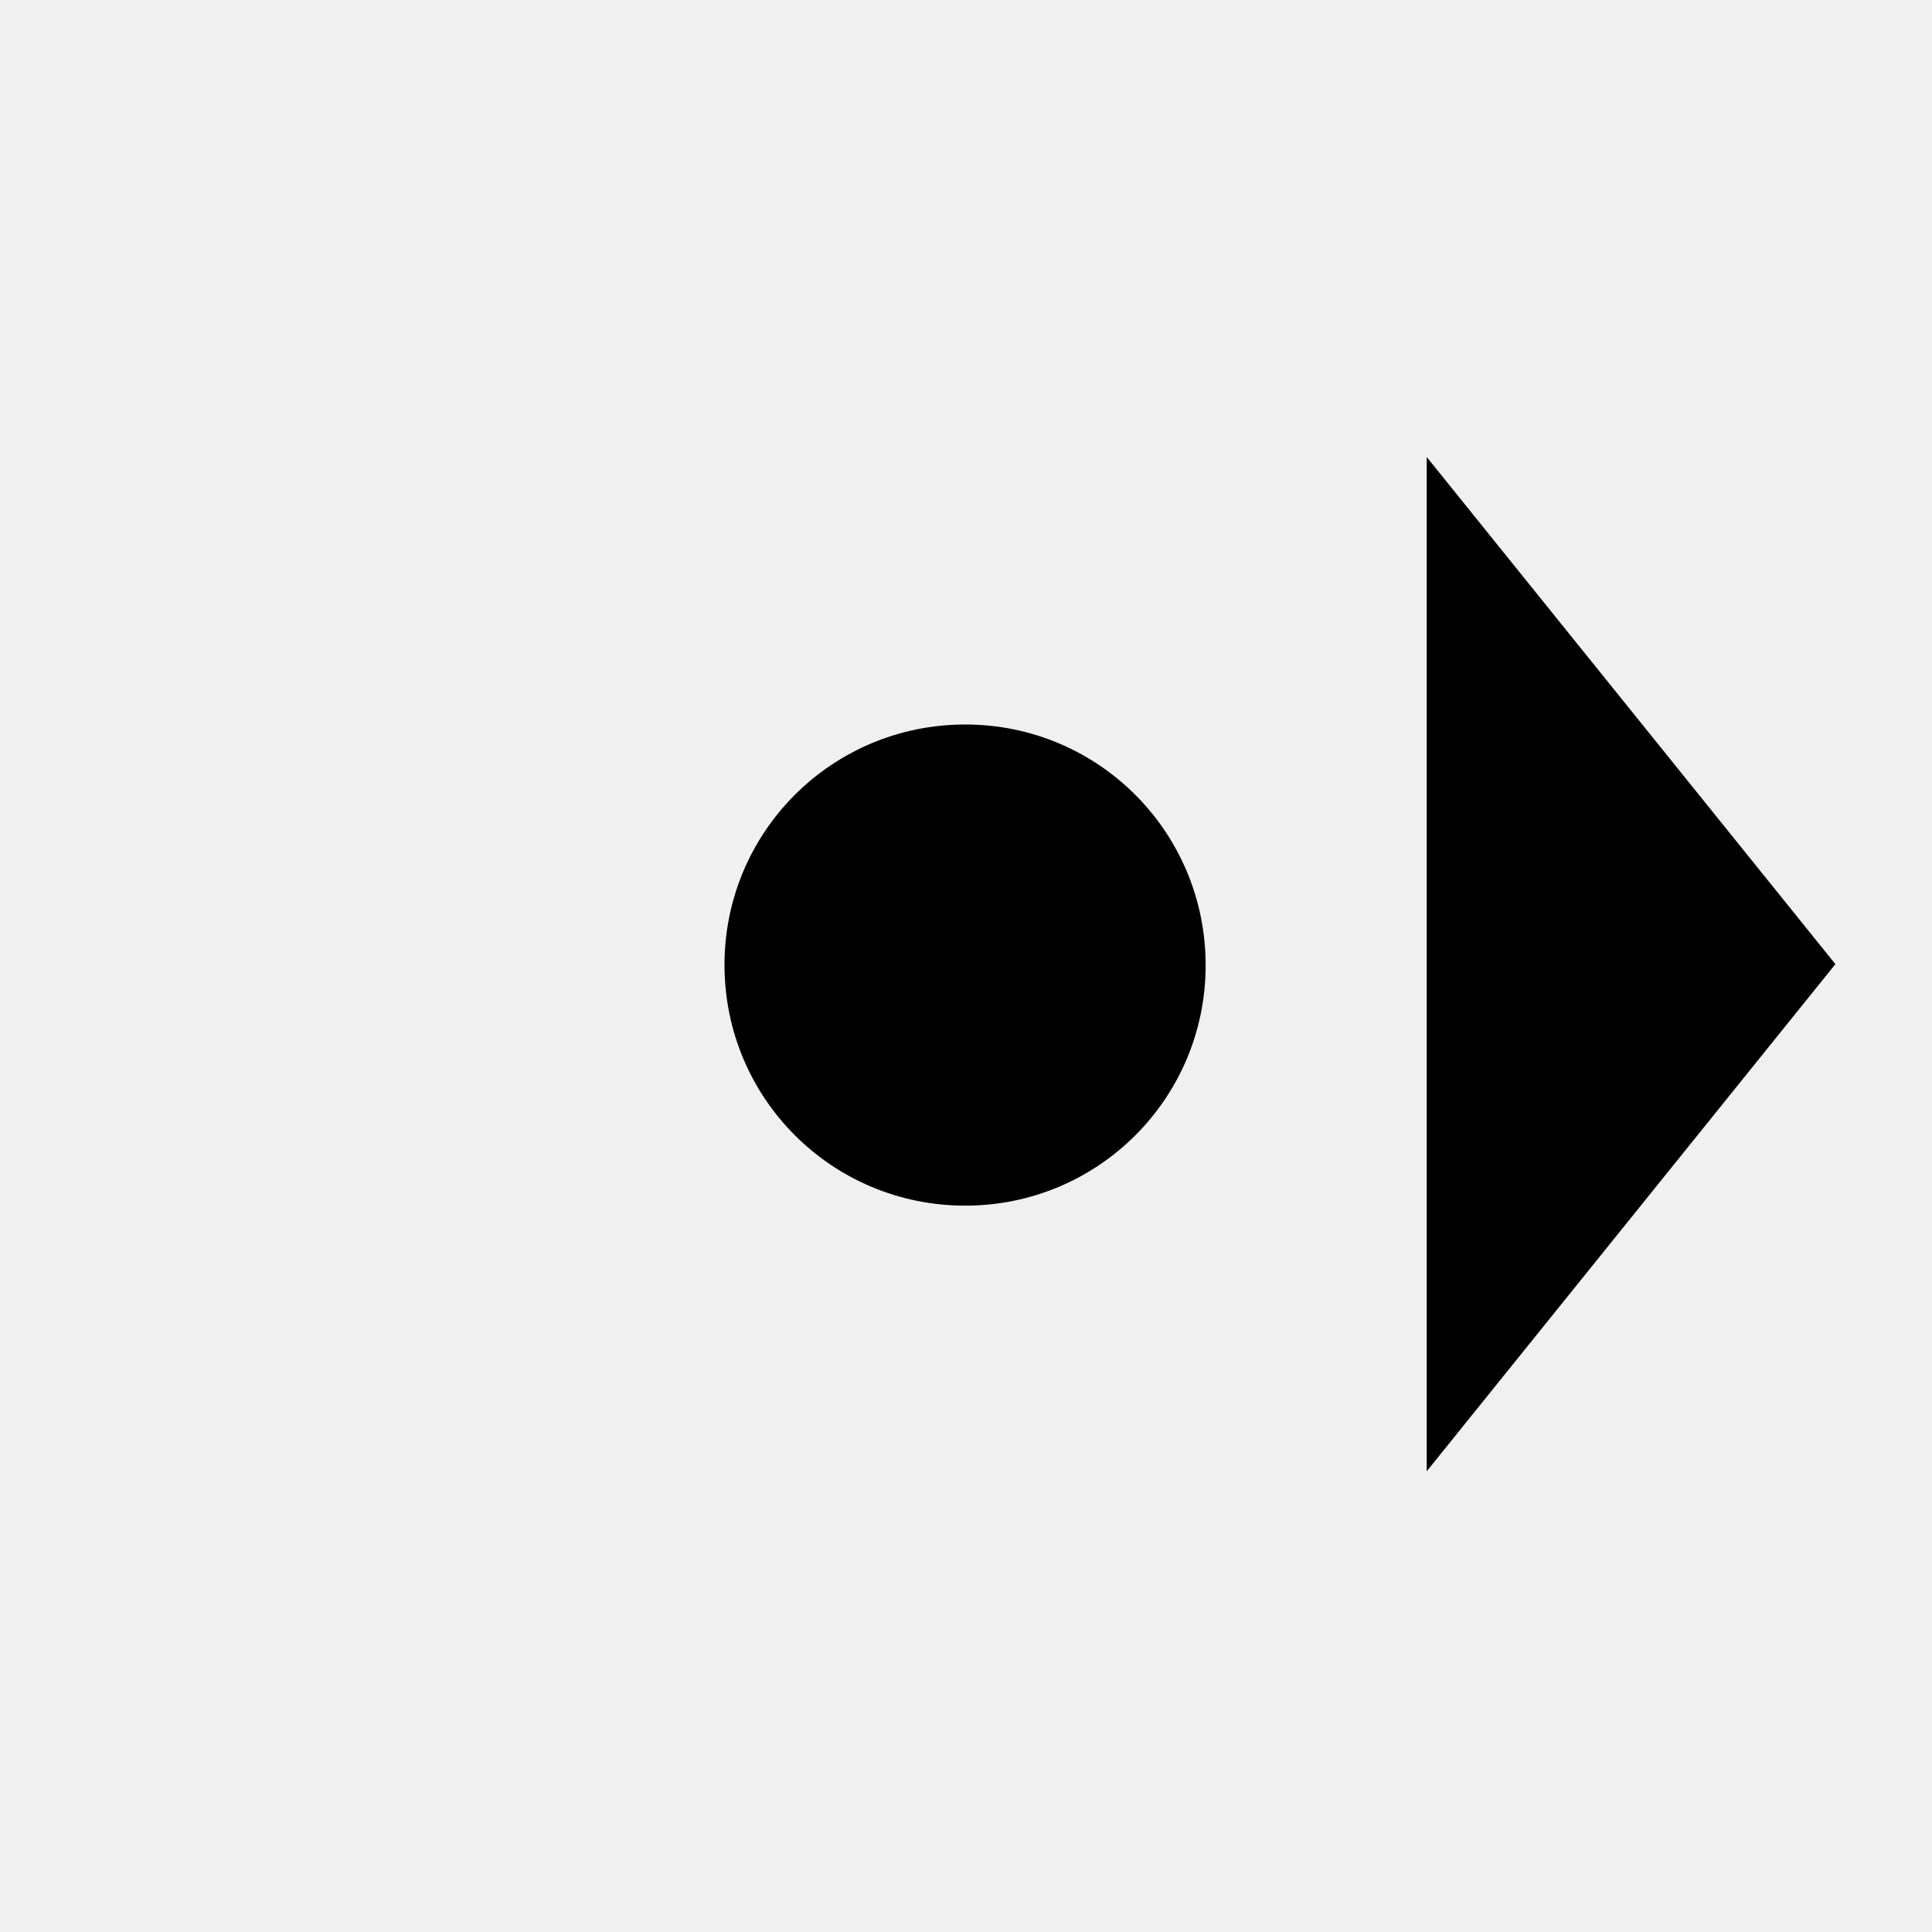
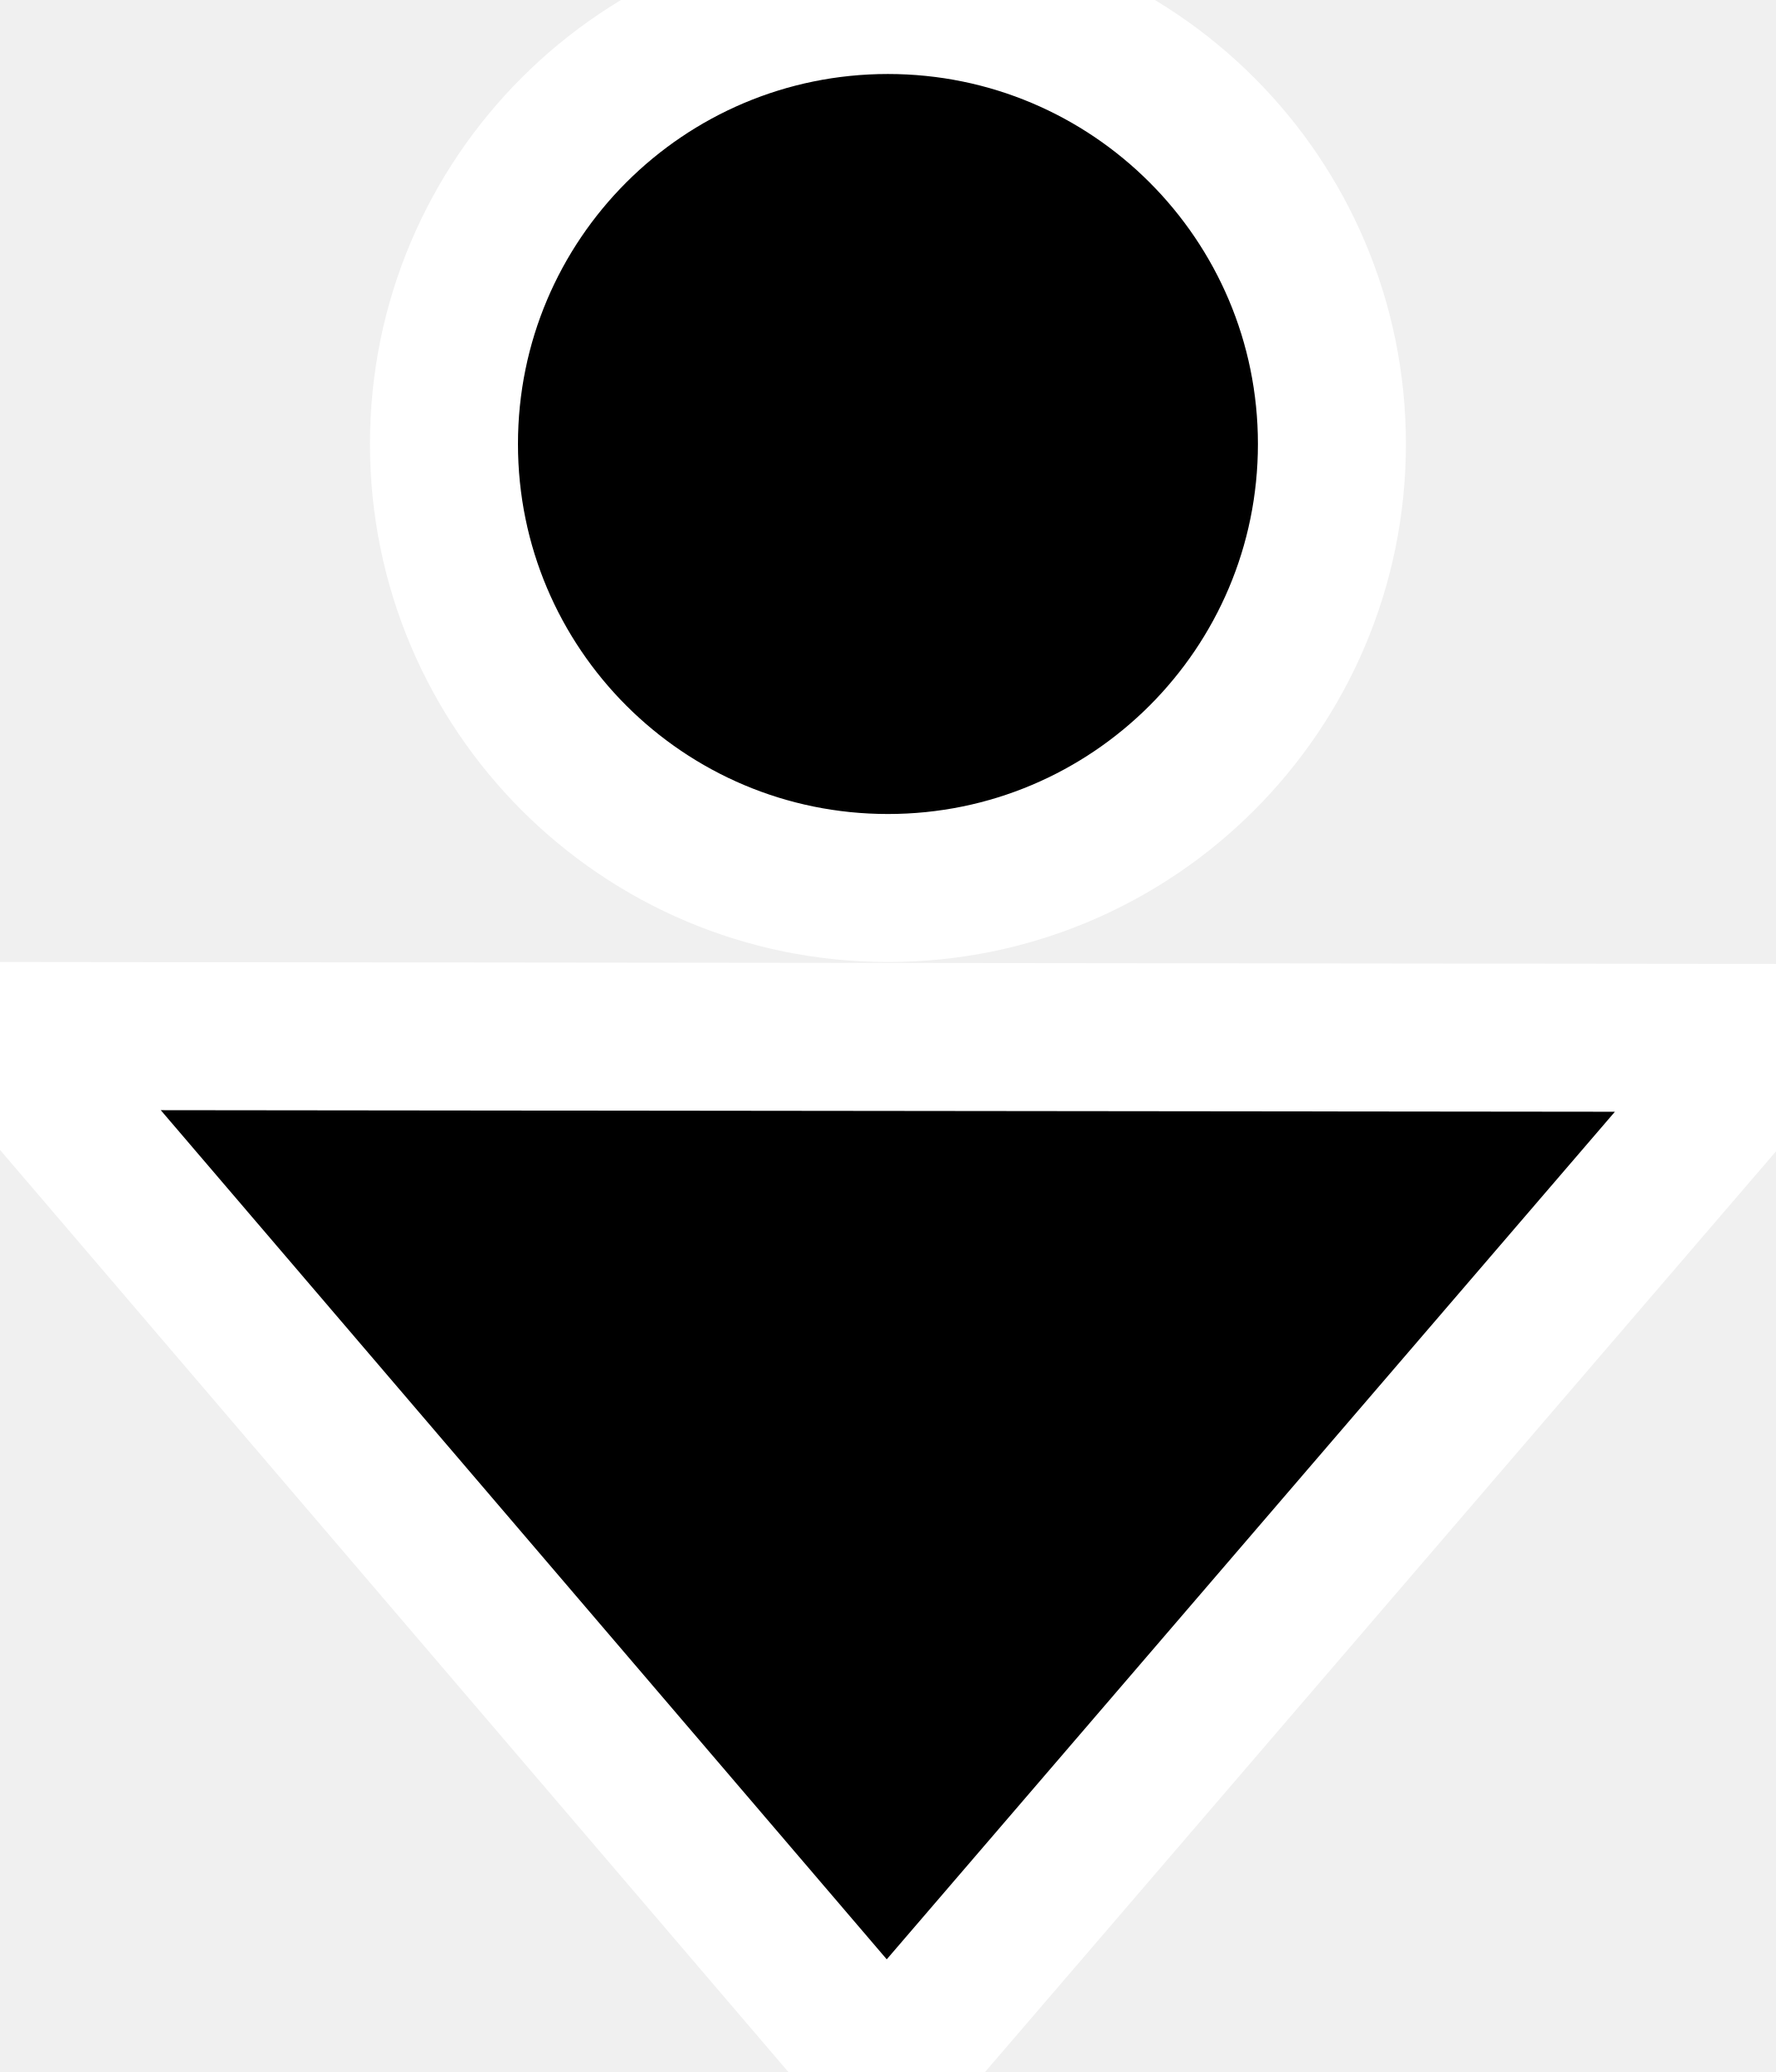
- <svg xmlns="http://www.w3.org/2000/svg" version="1.2" style="rotate: -270deg" viewBox="0 0 520 520" width="20" height="20">
-   <style>
- 		.s0 { fill: #000000 } 
- 	</style>
-   <path id="1" fill-rule="evenodd" class="s0" d="m259.8 324.5c-35.9 0-64.8-28.9-64.8-64.8 0-35.8 28.9-64.7 64.8-64.7 35.8 0 64.7 28.9 64.7 64.8 0 35.8-28.9 64.7-64.7 64.7z" />
-   <path id="2" fill-rule="evenodd" class="s0" d="m384 123l110 136.5-110 136.5z" />
+ <svg xmlns="http://www.w3.org/2000/svg" width="12" height="14" viewBox="0 0 12 14">
+   <defs>
+     <style>
+       .cls-1, .cls-2 {
+         stroke: #fff;
+         stroke-width: 1px;
+       }
+ 
+       .cls-1 {
+         fill-rule: evenodd;
+       }
+     </style>
+   </defs>
+   <path id="Arrow" class="cls-1" d="M5.991,14.007L0,7,12,7.013Z" />
+   <circle id="Circle" class="cls-2" cx="6" cy="3" r="3" />
</svg>
